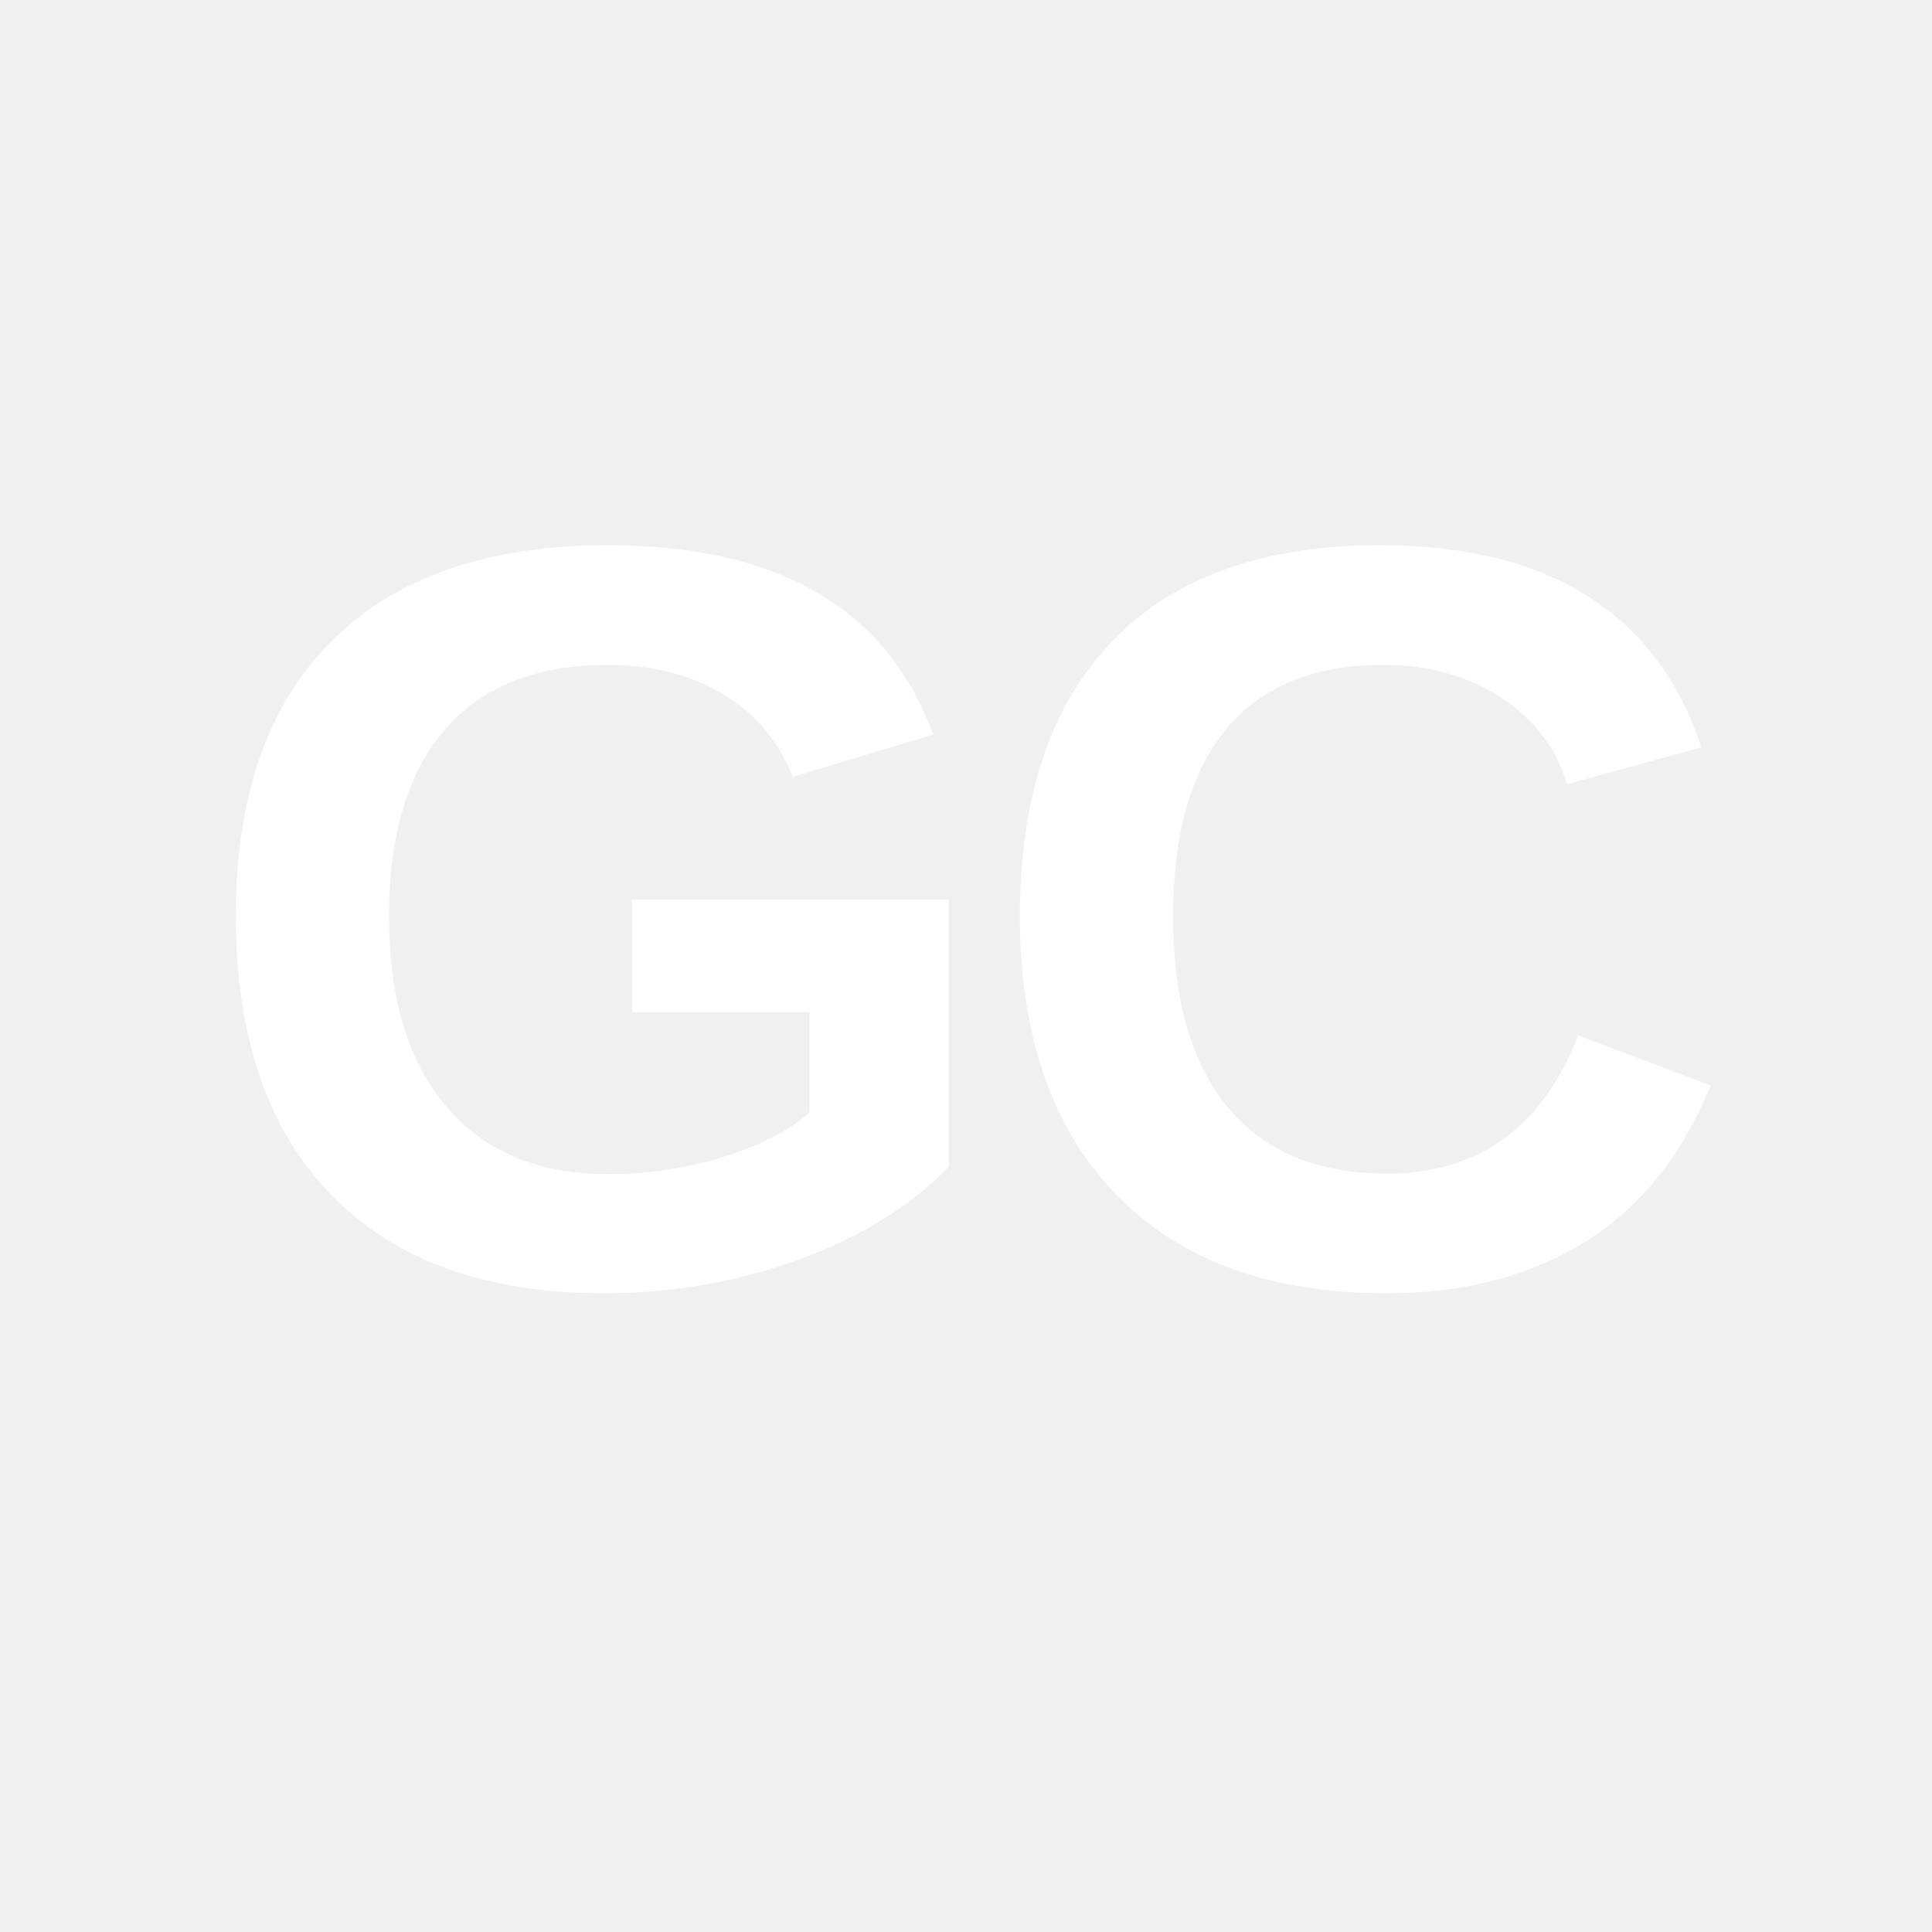
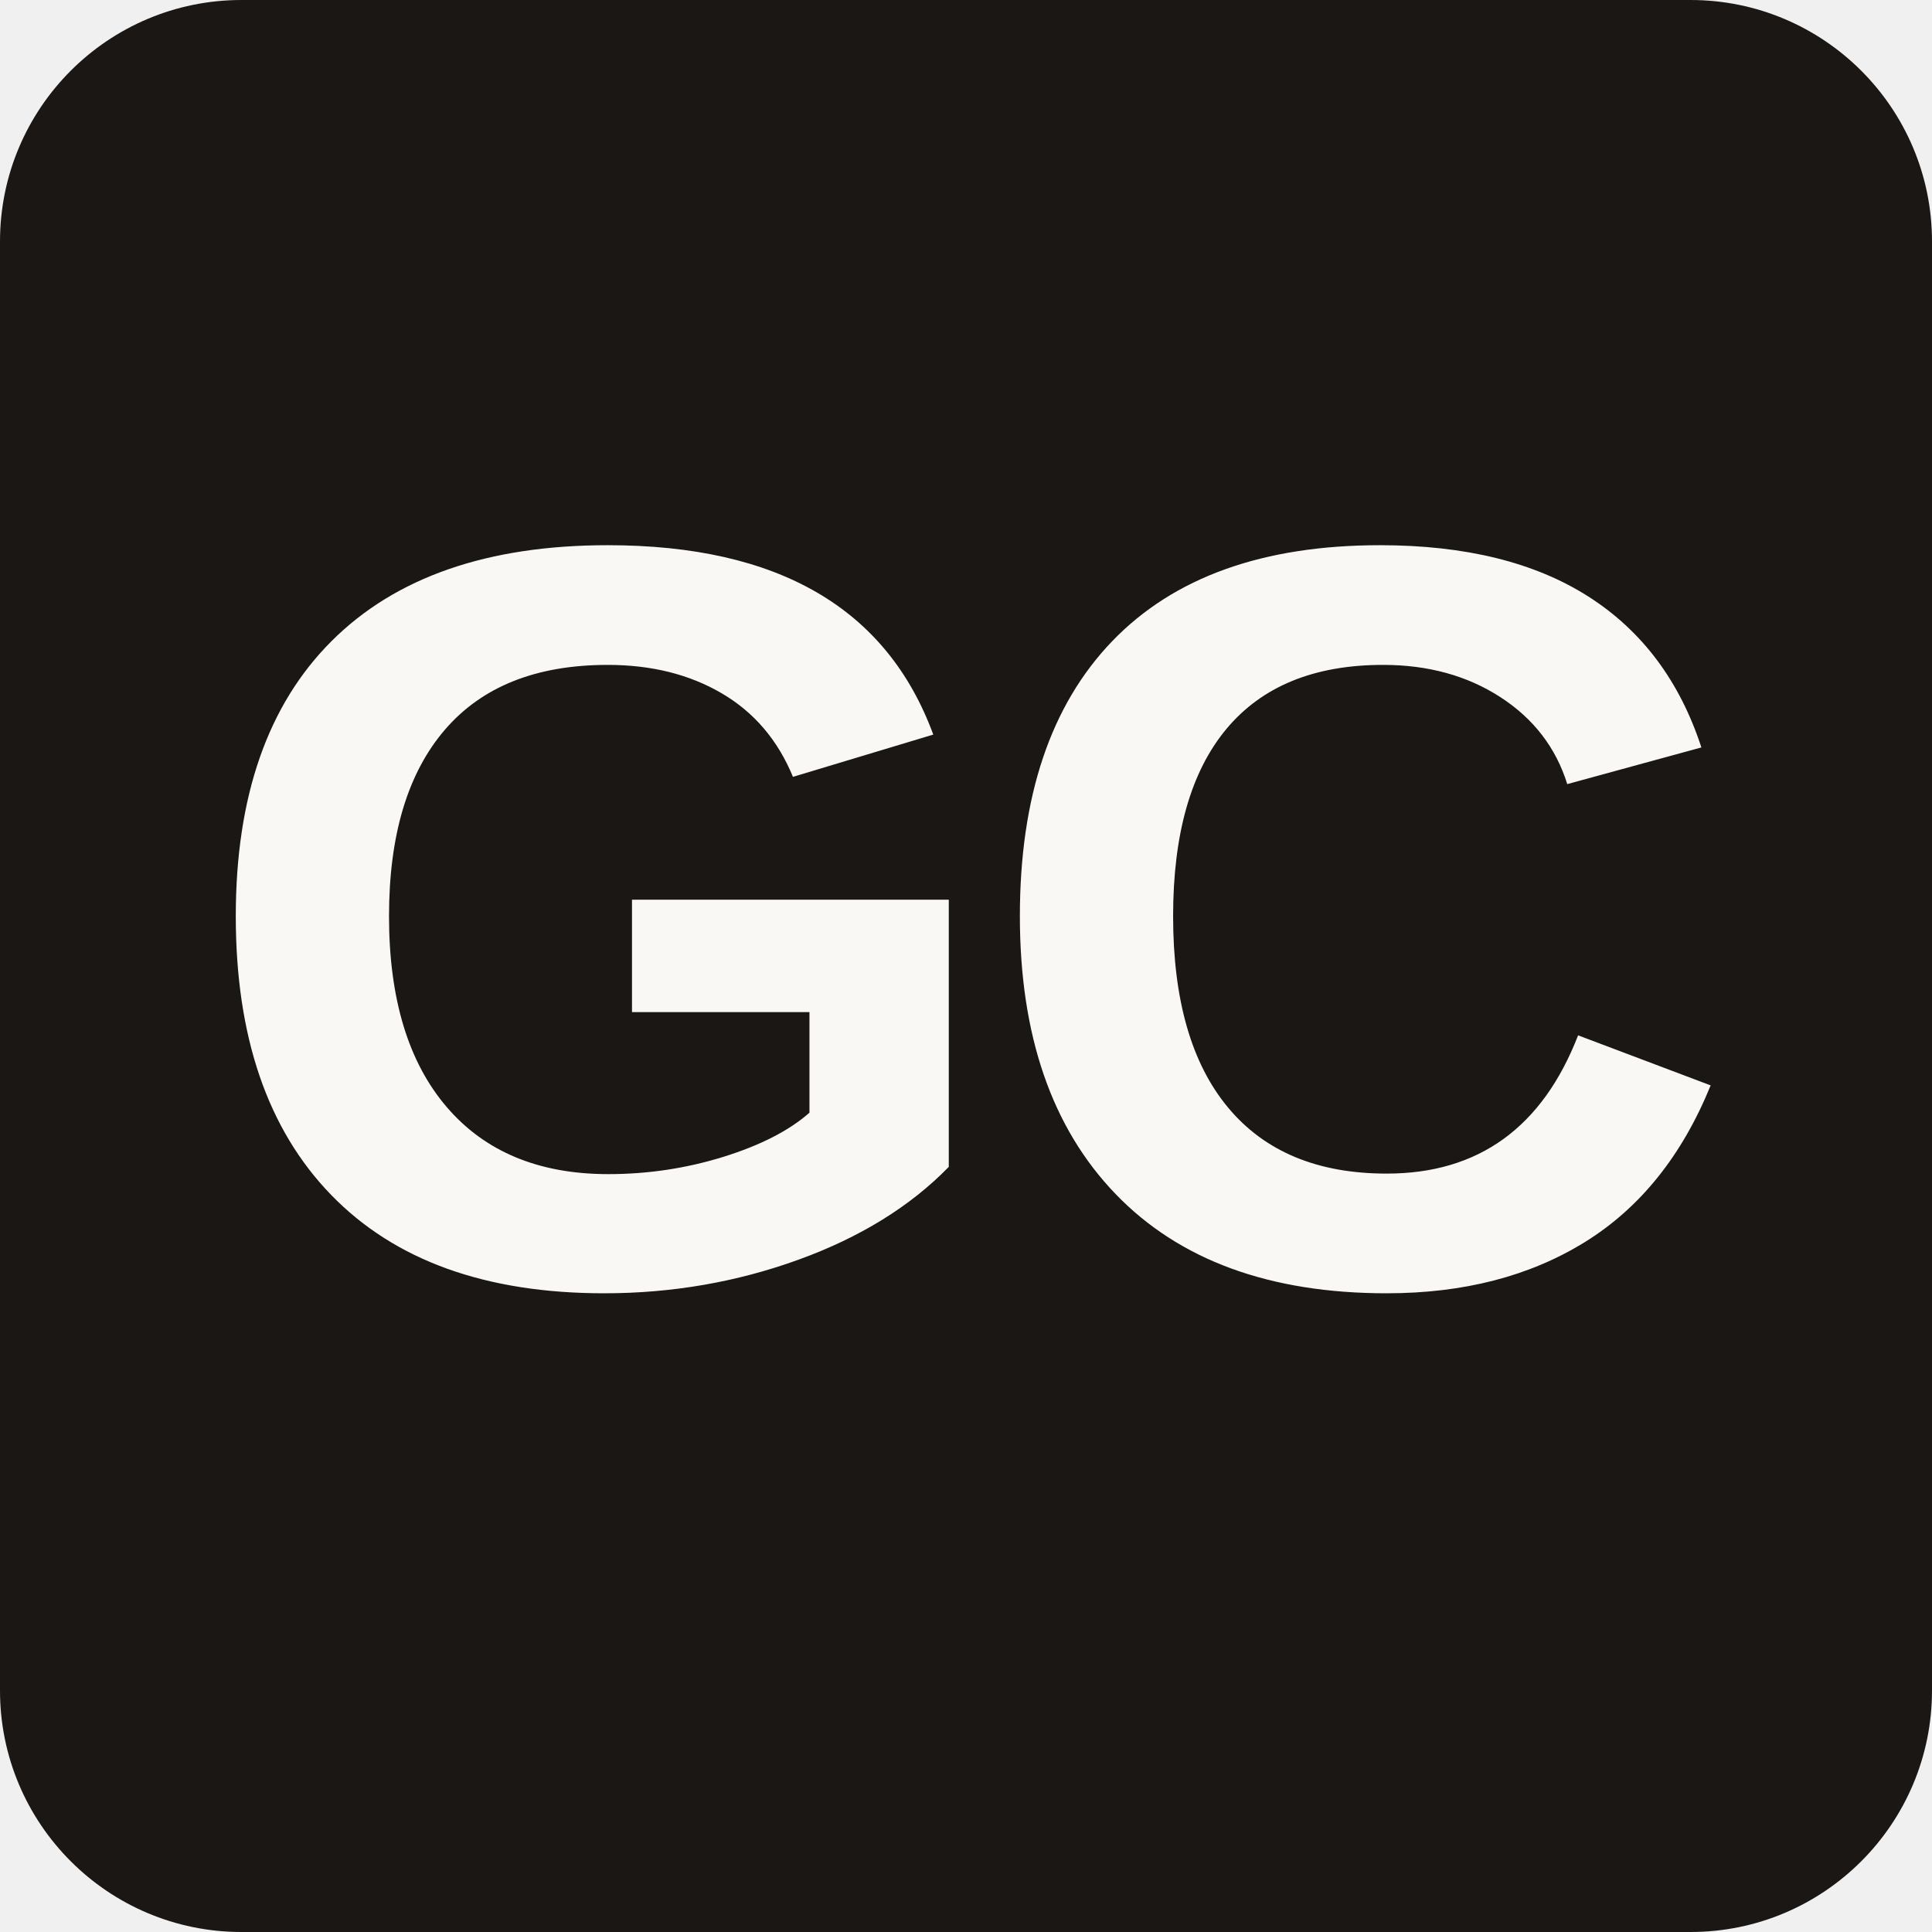
<svg xmlns="http://www.w3.org/2000/svg" viewBox="0 0 512 512">
-   <rect width="512" height="512" fill="transparent" />
-   <text x="256" y="340" font-family="Arial, sans-serif" font-size="280" font-weight="900" text-anchor="middle" fill="#ffffff" letter-spacing="-10">GC</text>
+   <rect width="512" height="512" rx="64" ry="64" fill="#1a1714" />
+   <text x="256" y="340" font-family="Arial, sans-serif" font-size="280" font-weight="900" text-anchor="middle" fill="#faf8f5" letter-spacing="-10">GC</text>
</svg>
